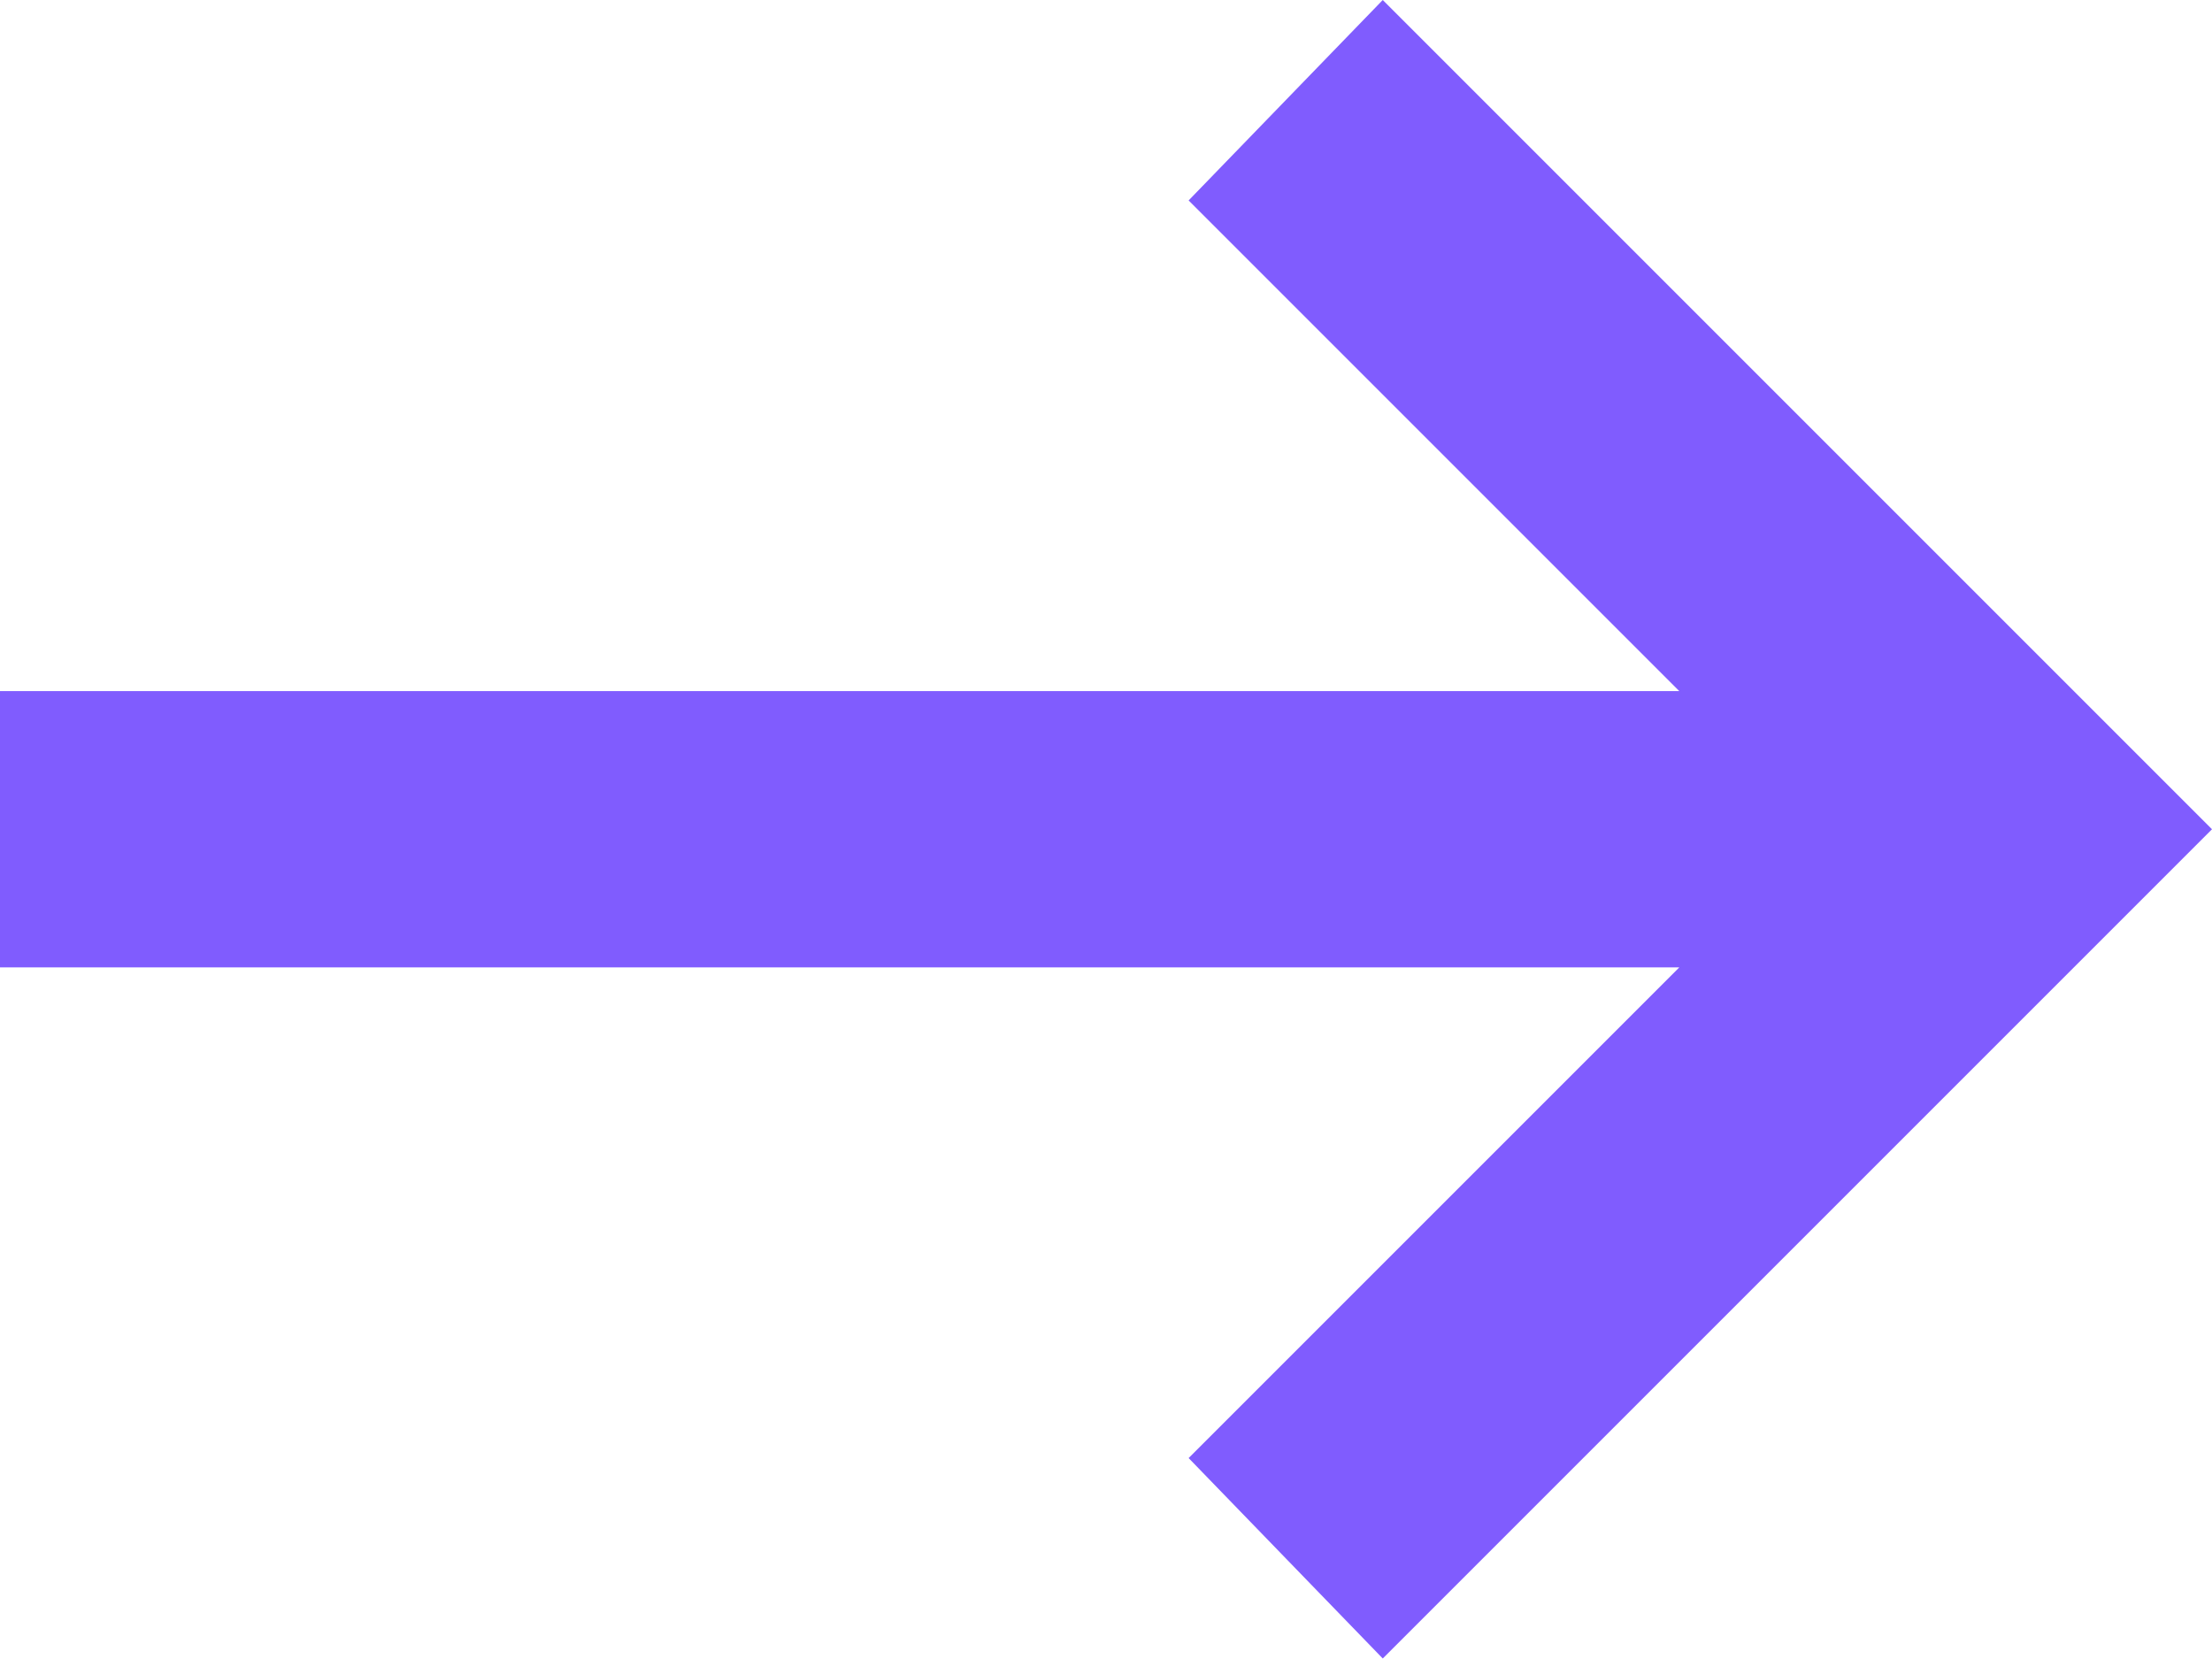
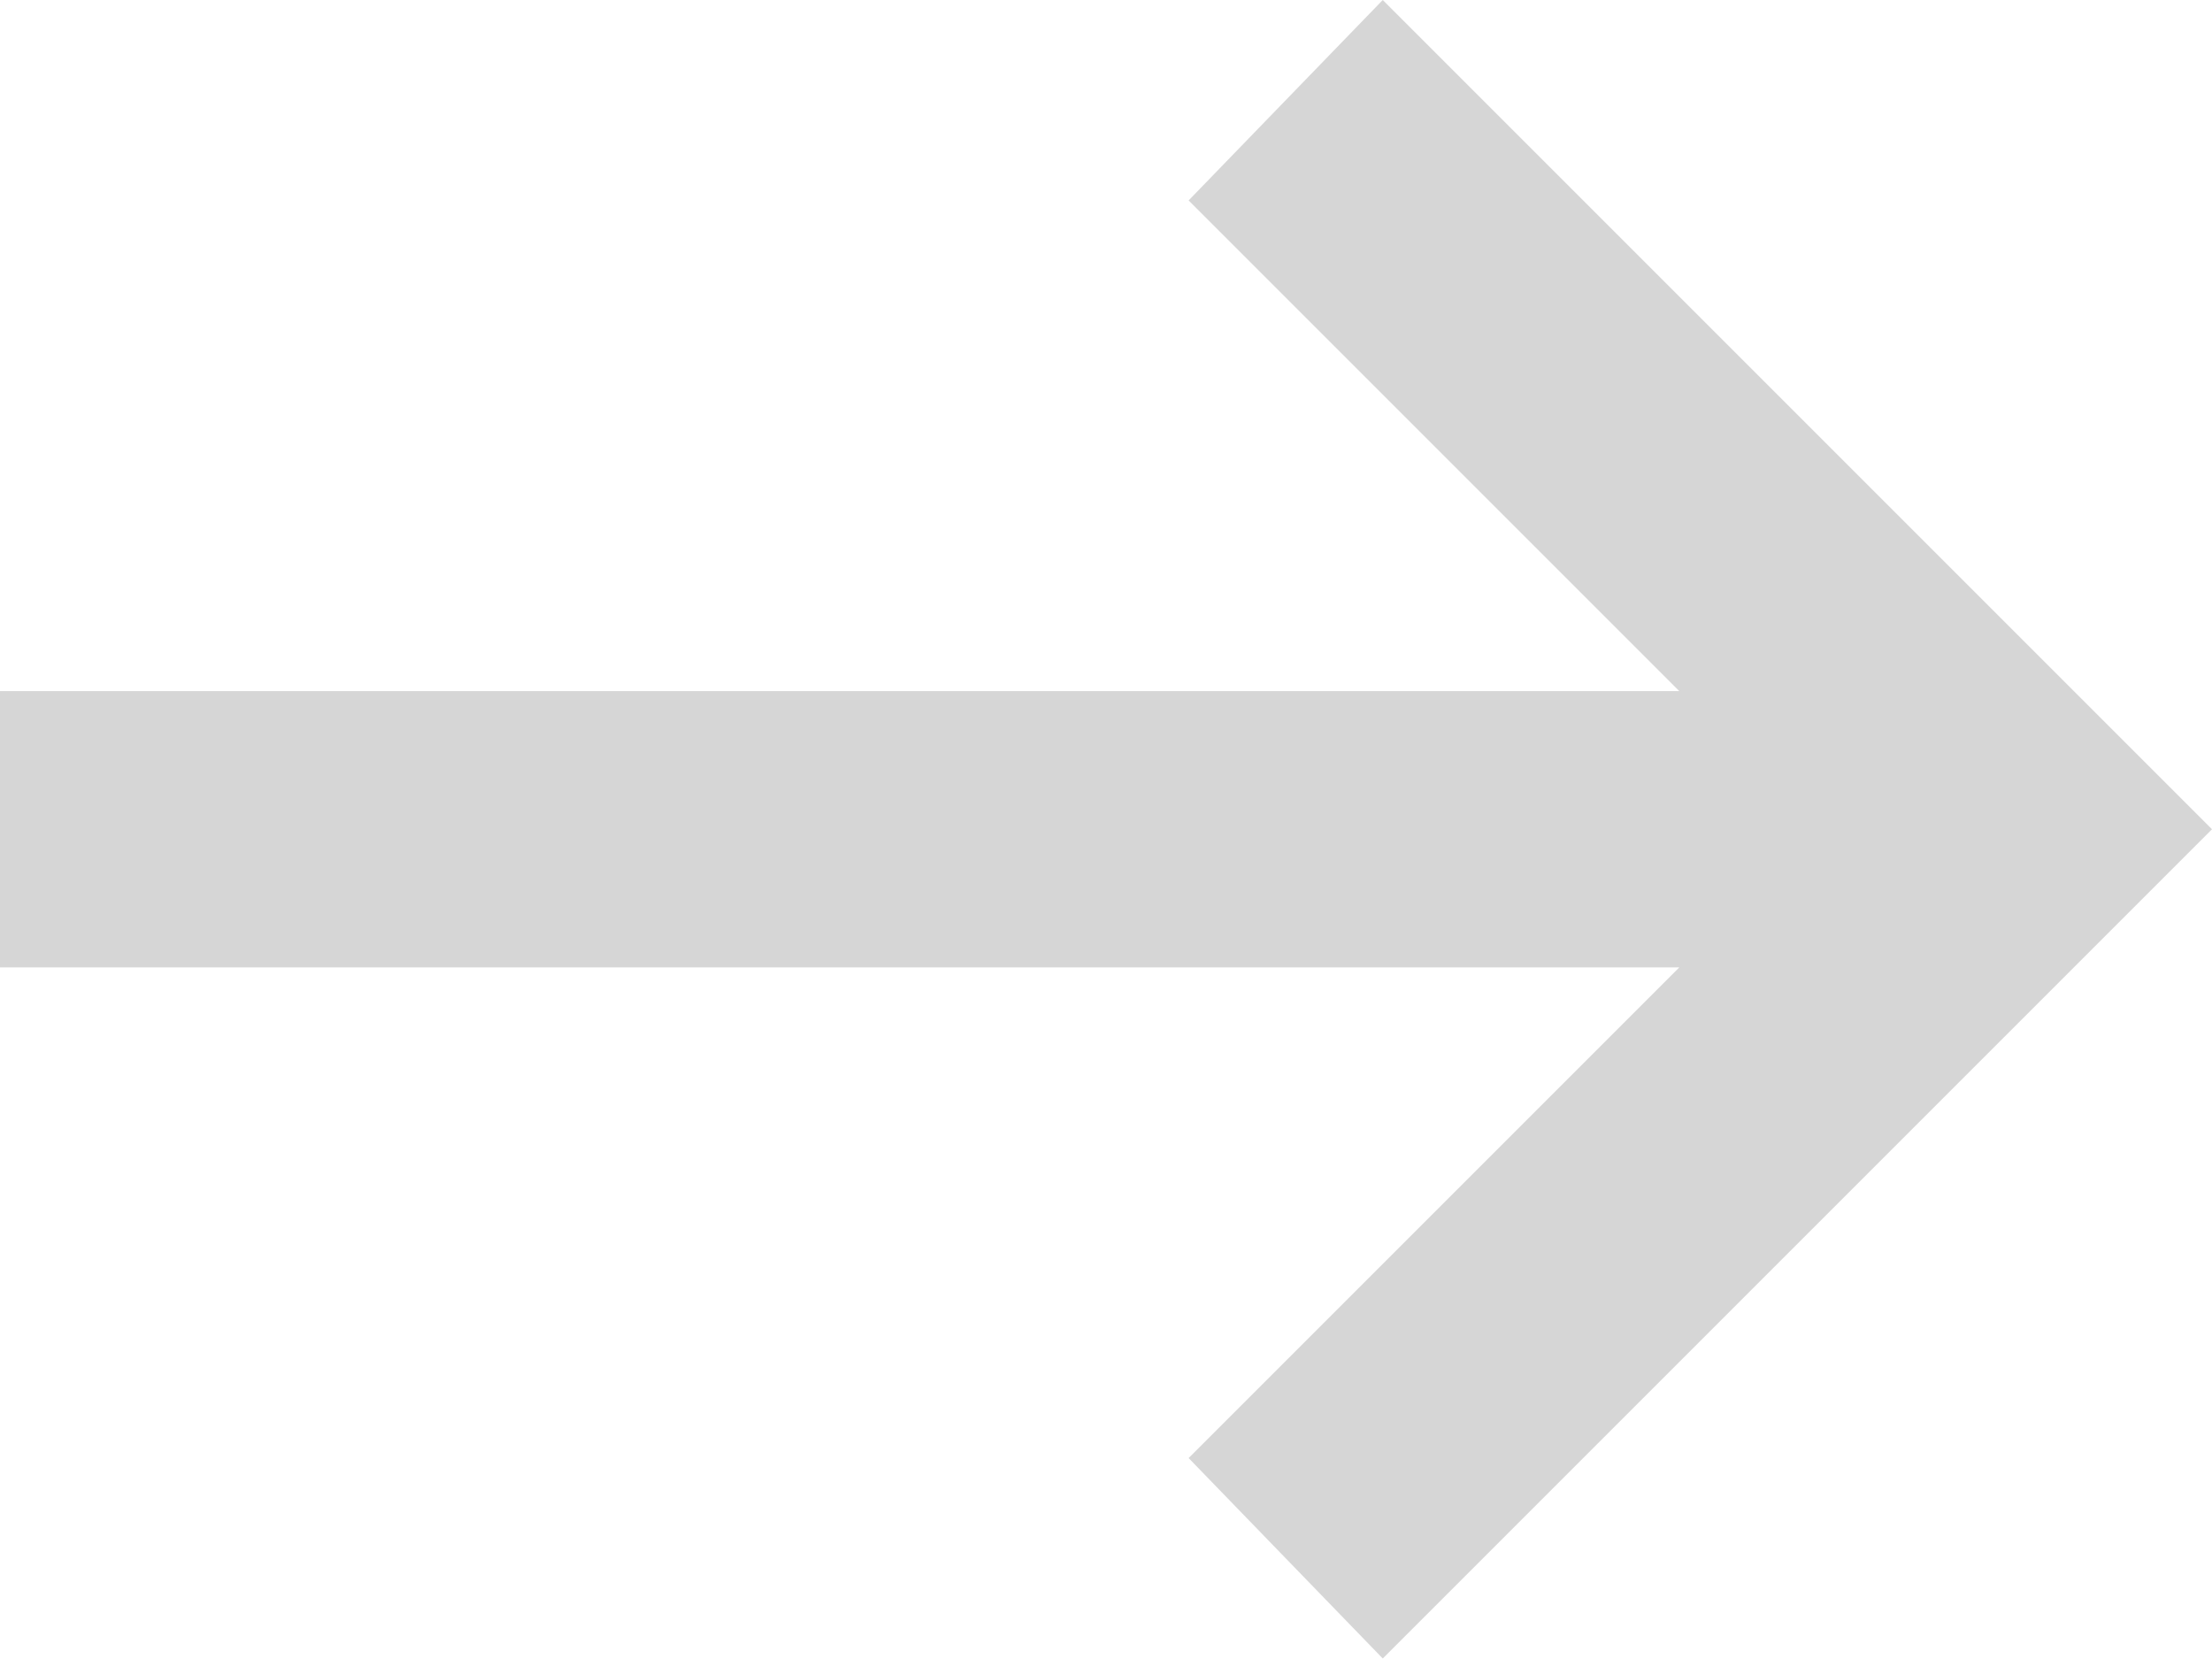
<svg xmlns="http://www.w3.org/2000/svg" width="16.157" height="12.114" viewBox="0 0 16.157 12.114">
-   <path id="arrow_right_alt_FILL0_wght400_GRAD0_opsz24" d="M10.1,12.114,8.682,10.65l3.584-3.584H0V5.048H12.266L8.682,1.464,10.1,0l6.057,6.057Z" fill="#805cfe" />
+   <path id="arrow_right_alt_FILL0_wght400_GRAD0_opsz24" d="M10.1,12.114,8.682,10.65l3.584-3.584H0V5.048H12.266L8.682,1.464,10.1,0l6.057,6.057Z" fill="#d6d6d6" />
</svg>
